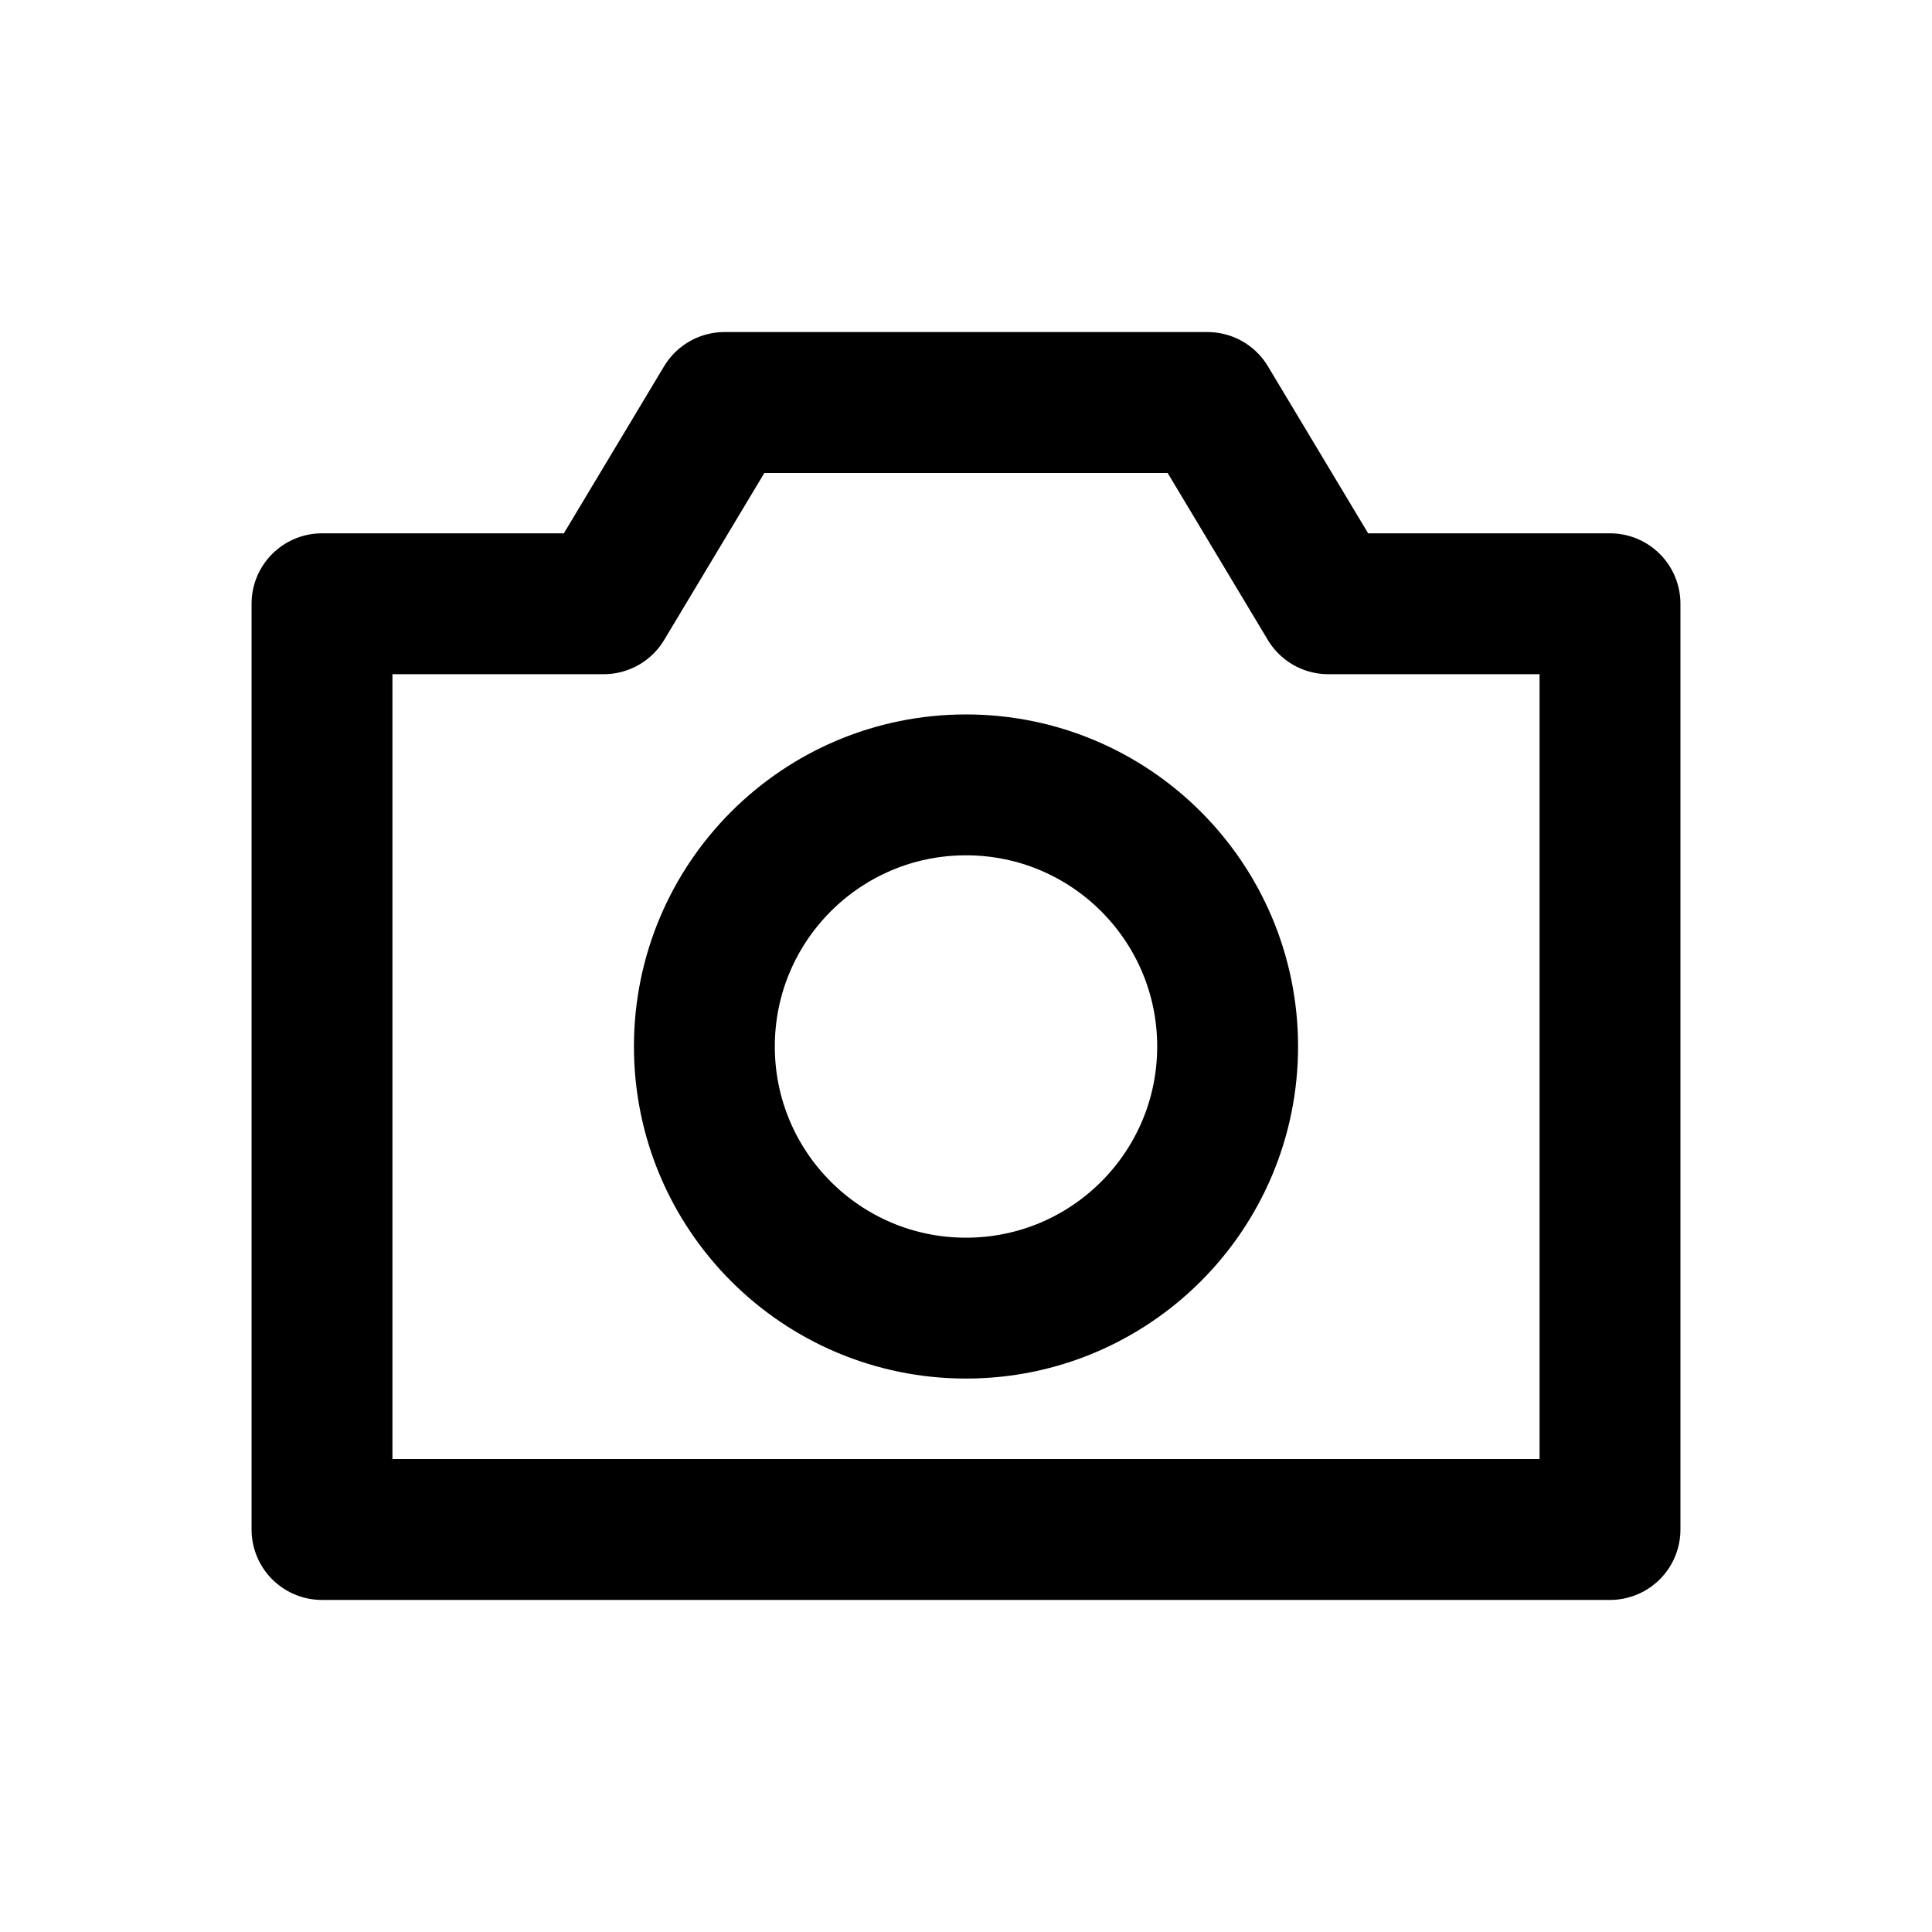
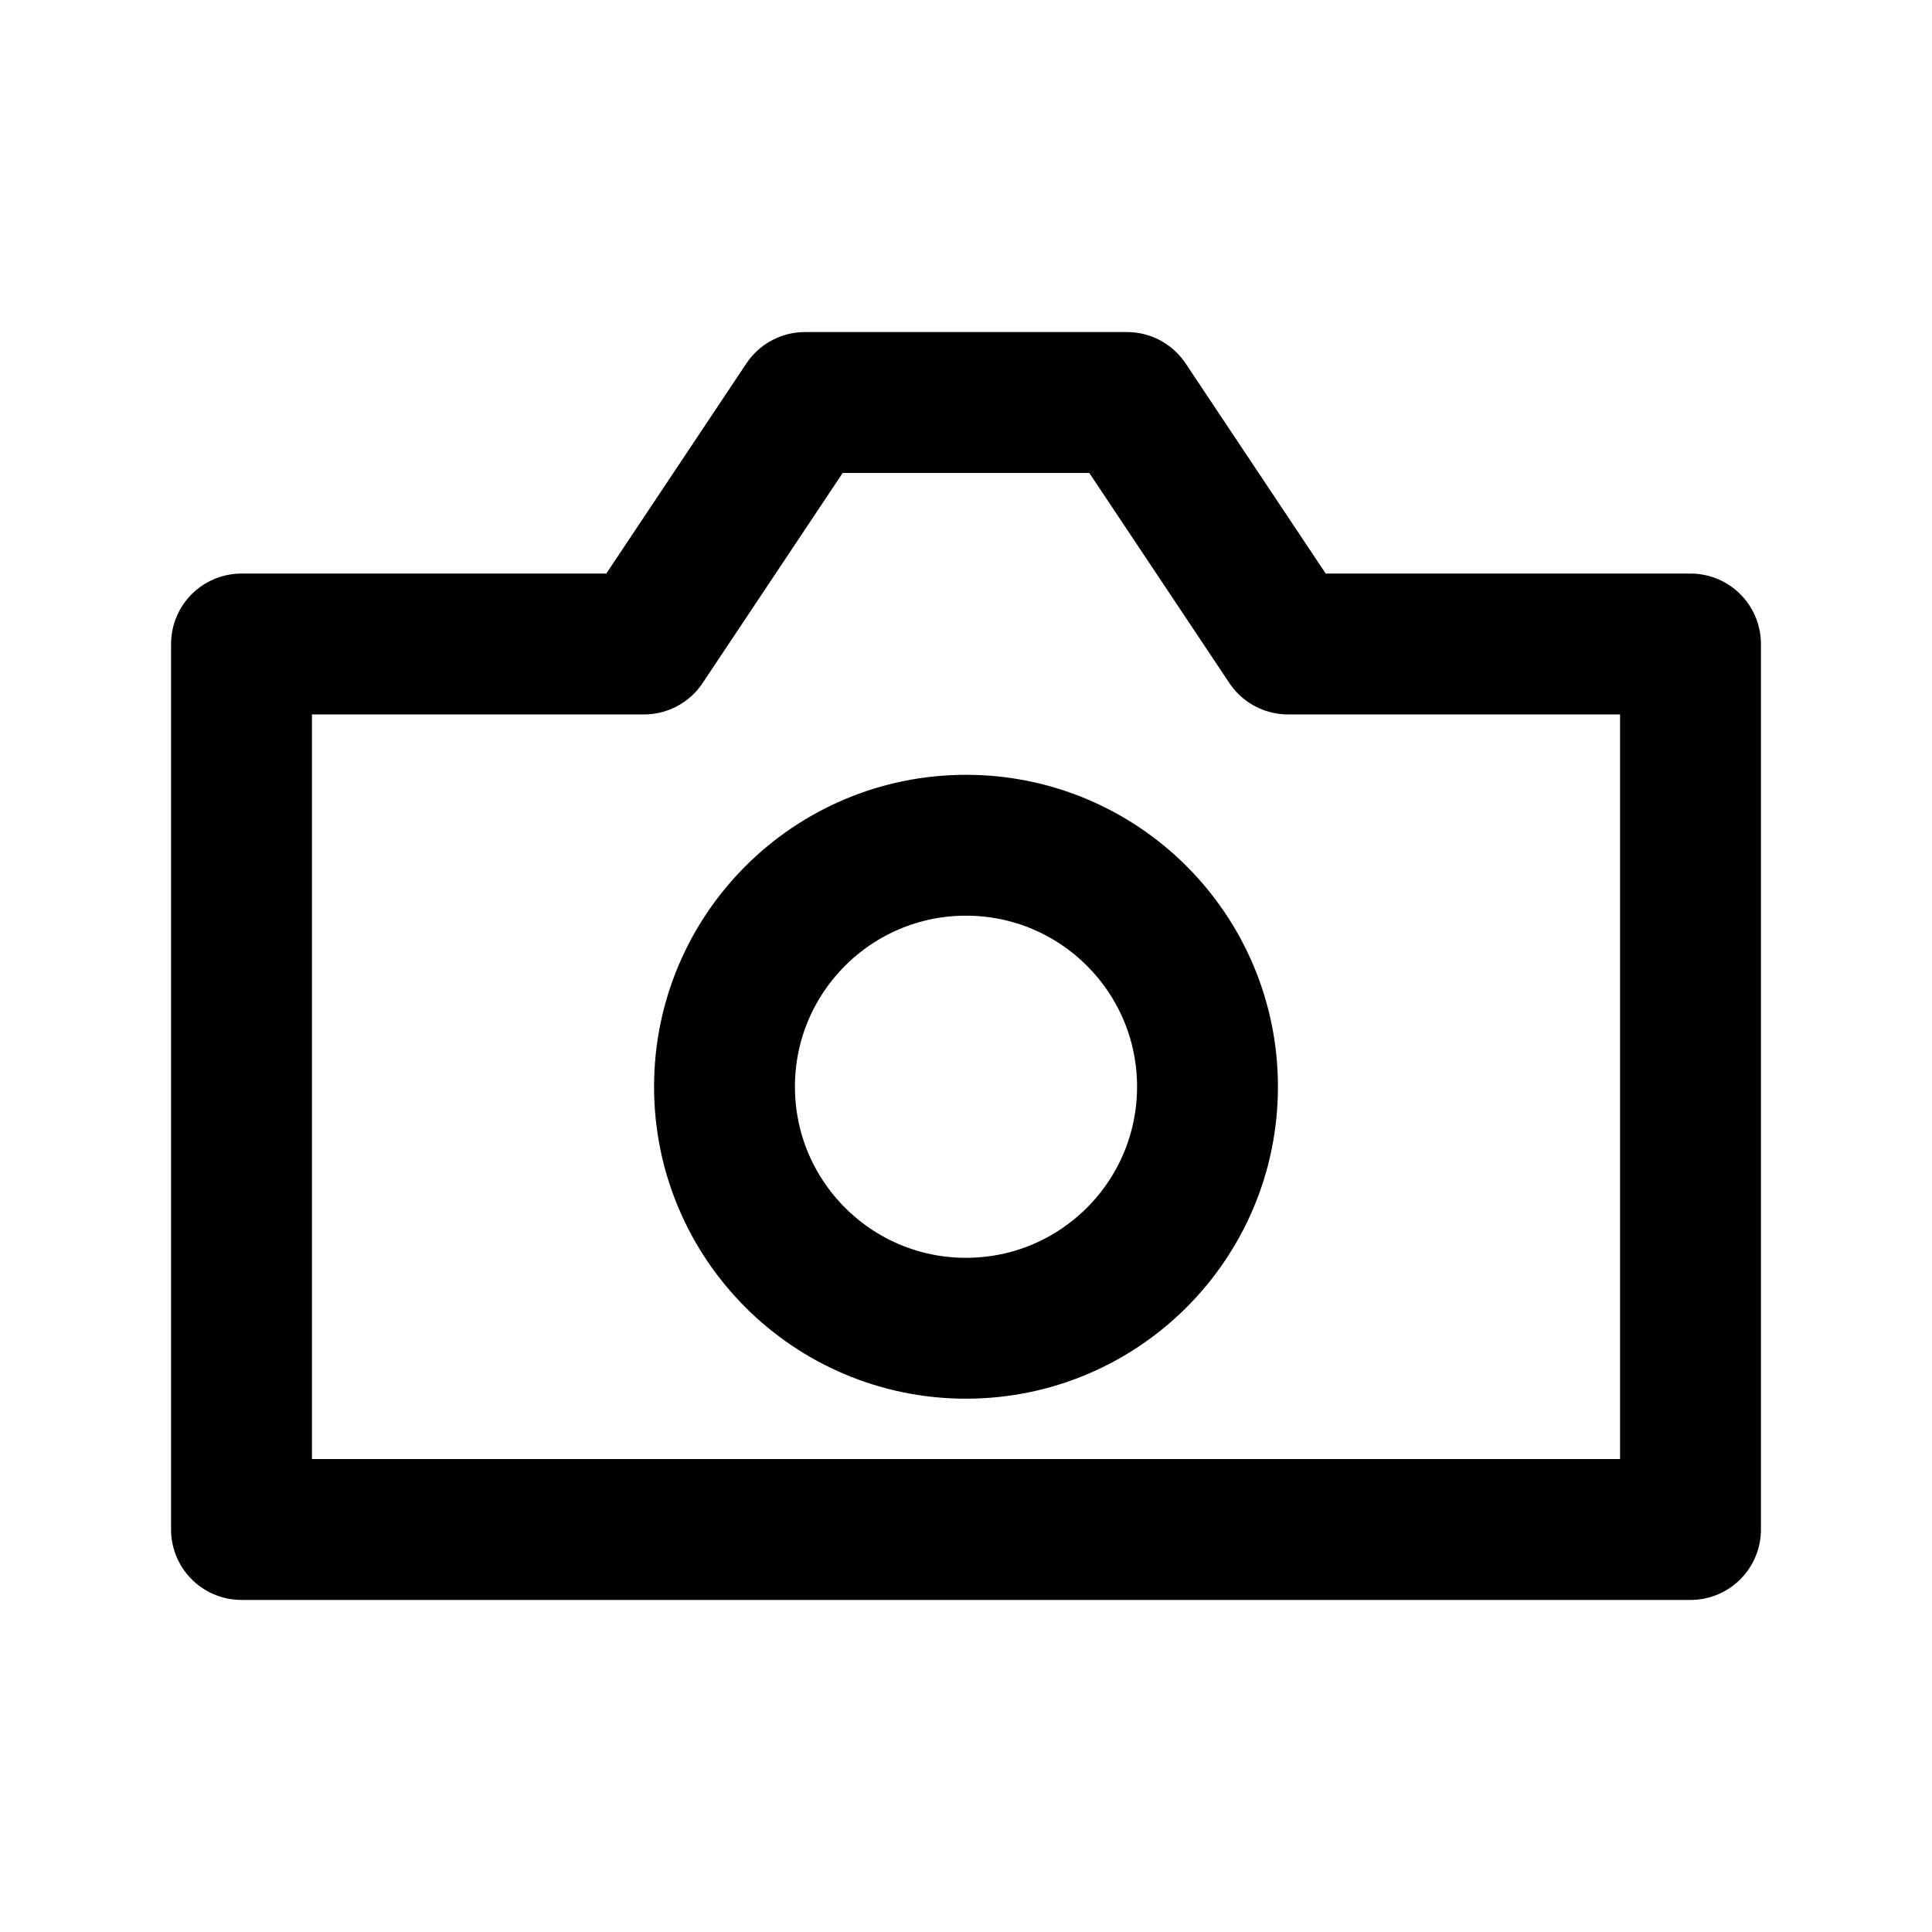
- <svg xmlns="http://www.w3.org/2000/svg" viewBox="0 0 24 24" fill="none" stroke="#000" stroke-width="1.75" stroke-linecap="round" stroke-linejoin="round">
-   <path d="M4 7.5h3.5L9 5h6l1.5 2.5H20V19H4z" />
-   <circle cx="12" cy="13" r="3.25" />
+ <svg xmlns="http://www.w3.org/2000/svg" width="24" height="24" viewBox="0 0 24 24">
+   <path d="M3 8h5l2-3h4l2 3h5v11H3z M15 13.5a3 3 0 1 1-6 0 3 3 0 1 1 6 0Z" fill="none" stroke="#000" stroke-width="1.75" stroke-linecap="round" stroke-linejoin="round" />
</svg>
